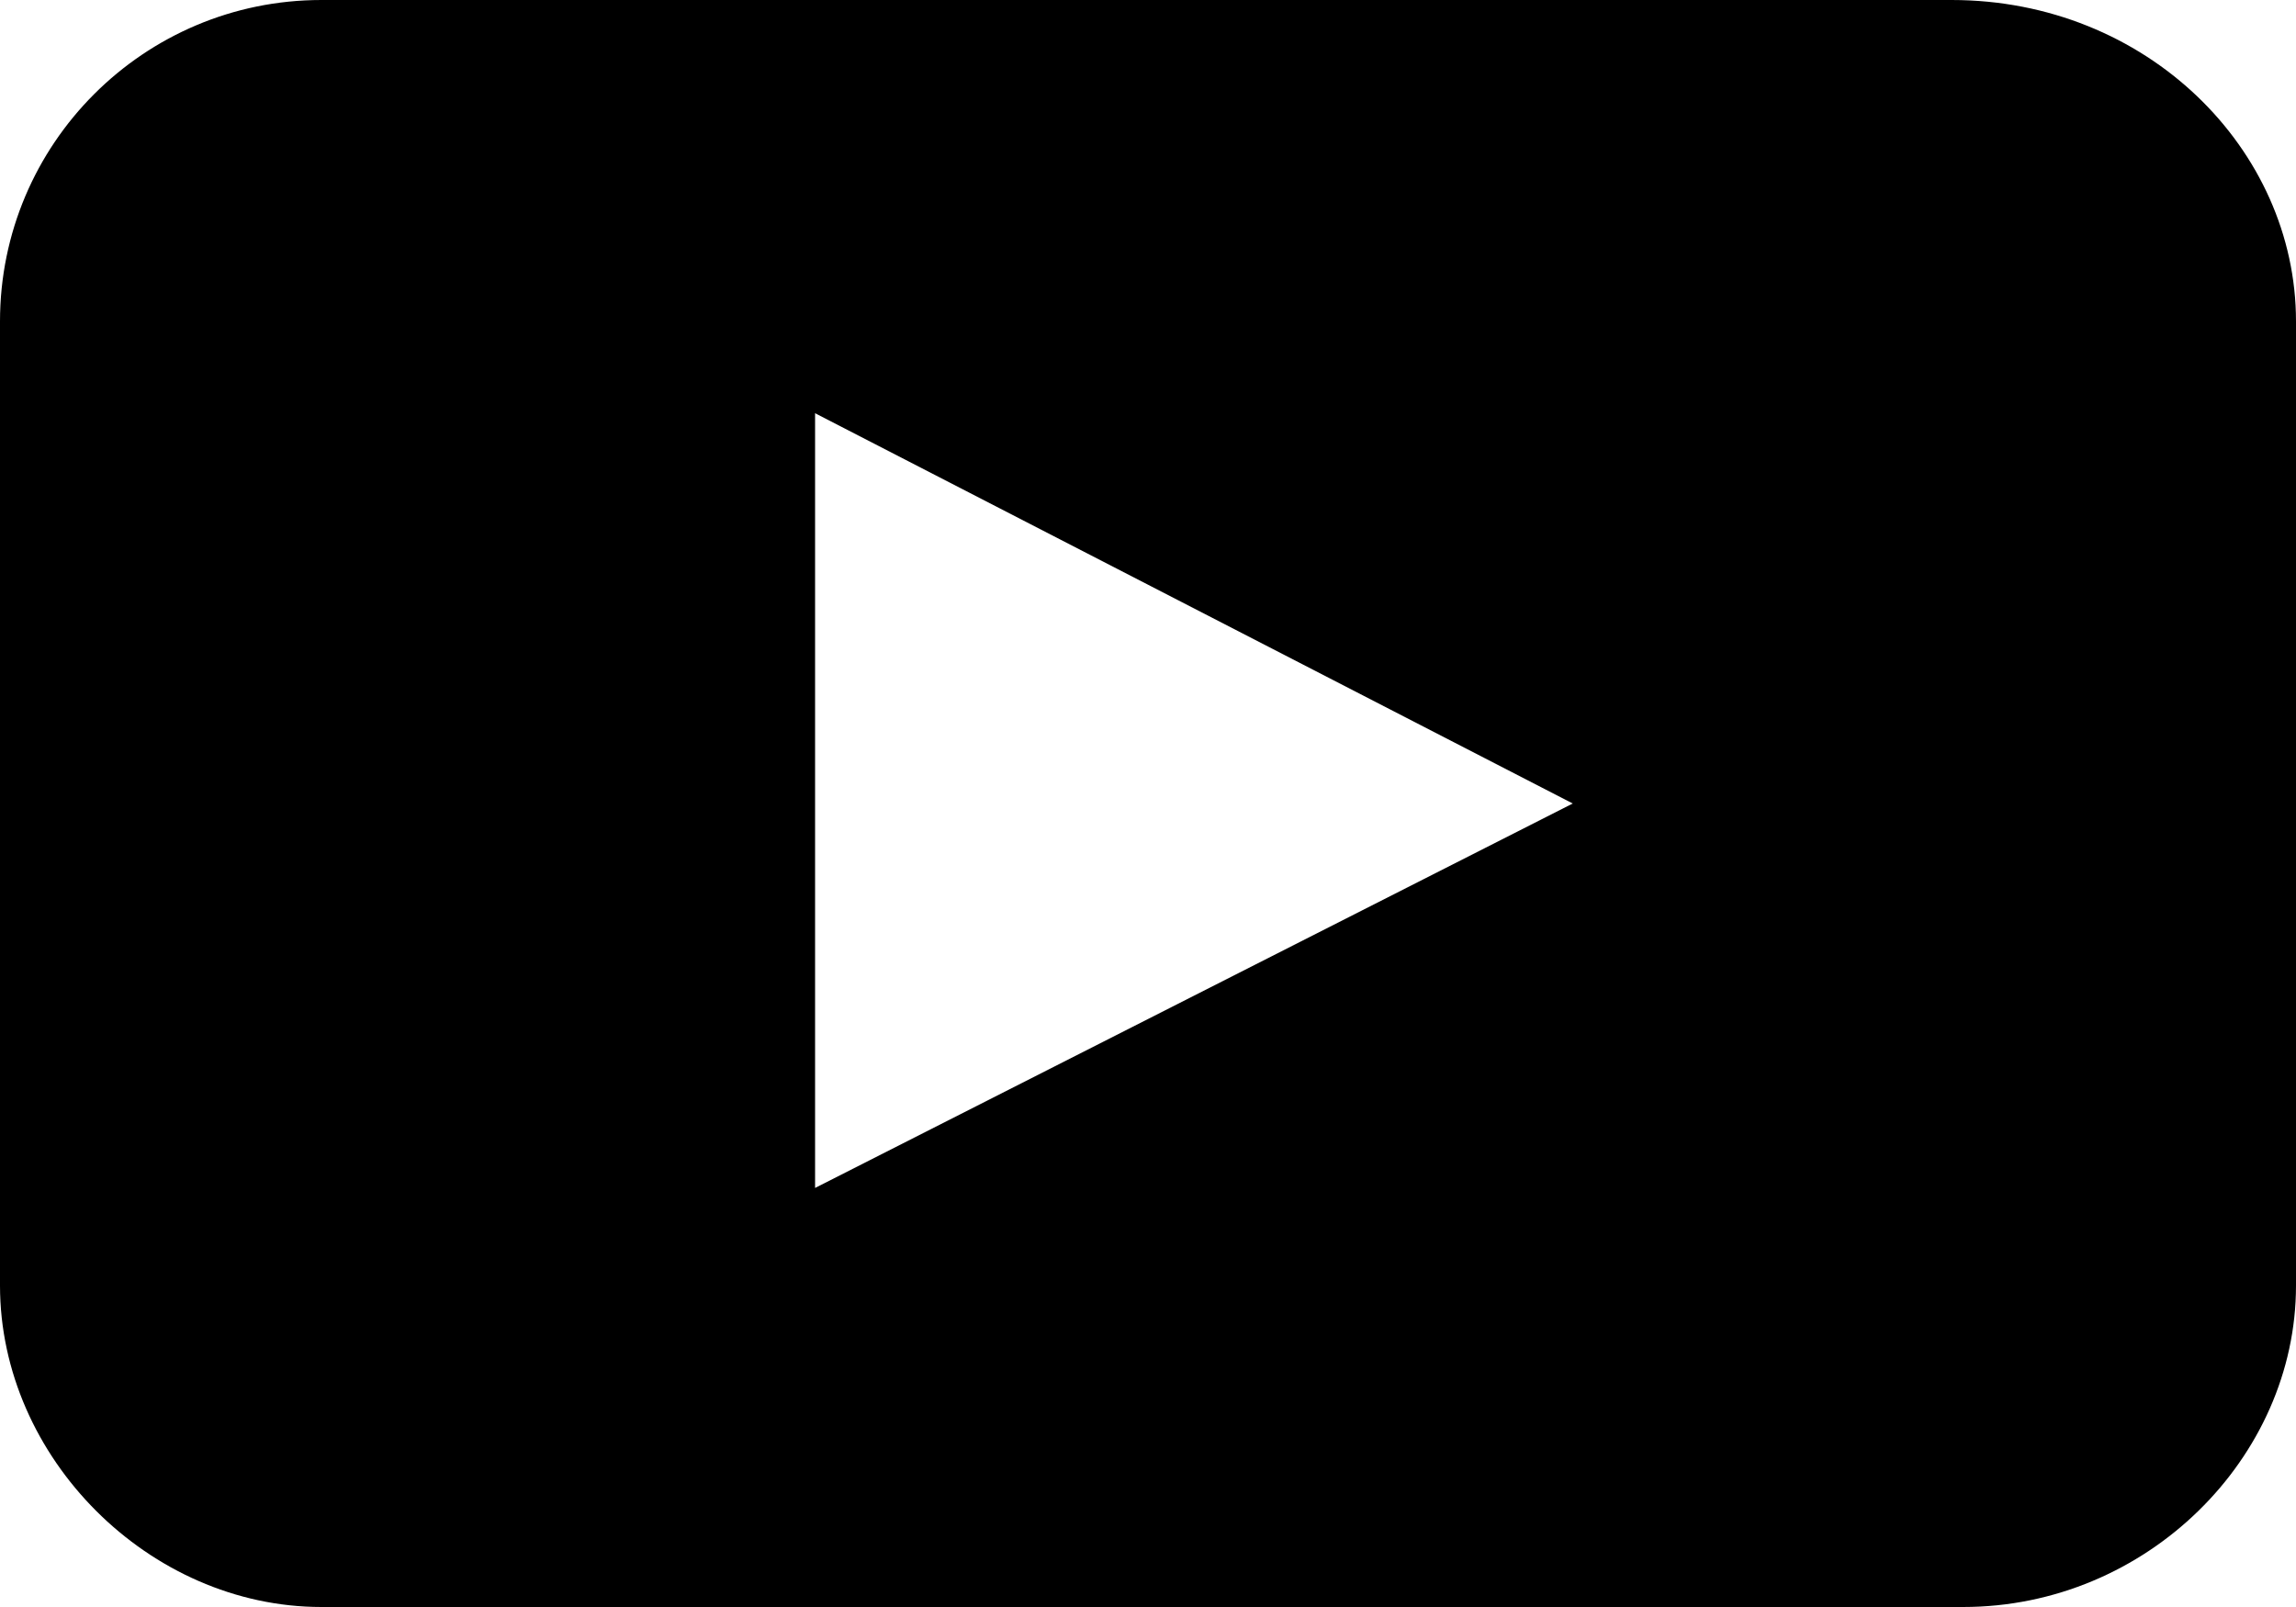
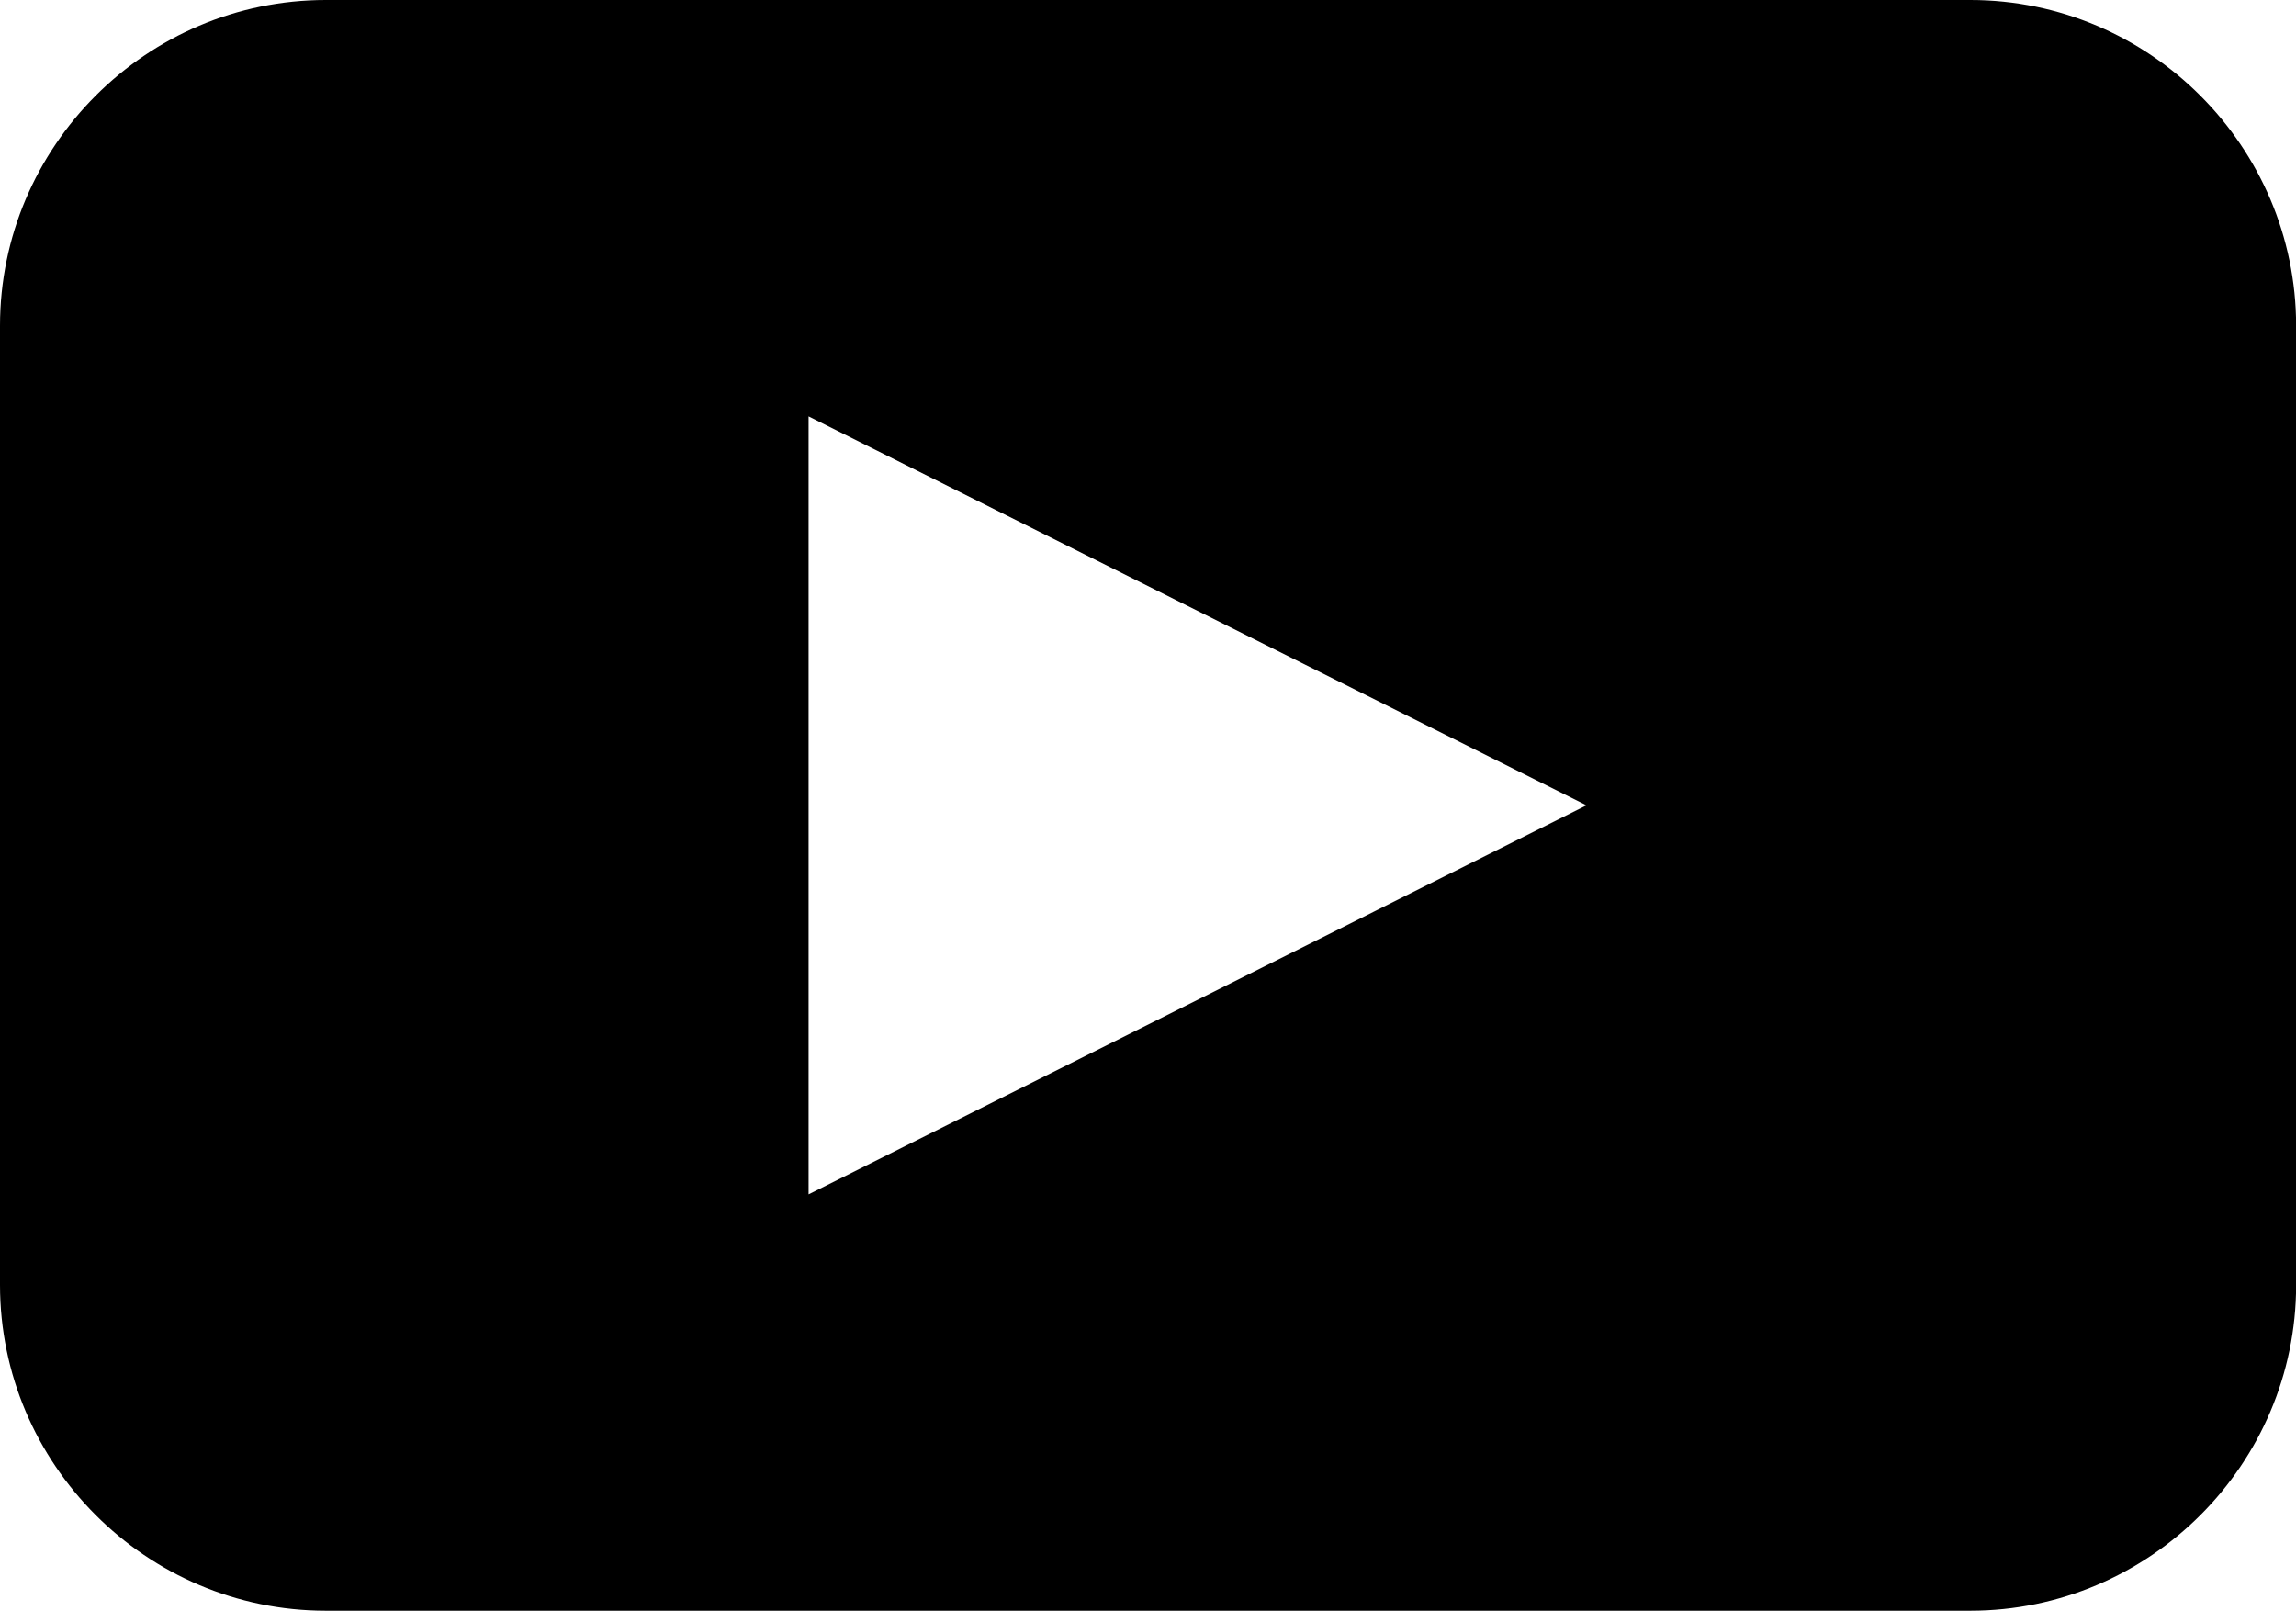
- <svg xmlns="http://www.w3.org/2000/svg" version="1.0" width="20" height="14">
-   <path d="M17.1 0H2.8A2.8 2.8 0 000 2.8v8.4C0 12.7 1.3 14 2.8 14h14.3c1.6 0 2.9-1.3 2.9-2.8V2.8C20 1.3 18.7 0 17 0zm-10 10.4V3.6L13.7 7 7 10.4z" />
+ <svg xmlns="http://www.w3.org/2000/svg" version="1.0" id="Layer_1" x="0px" y="0px" width="19.979px" height="14.015px" viewBox="0 0 19.979 14.015" enable-background="new 0 0 19.979 14.015" xml:space="preserve">
+   <path d="M17.145,0H2.835C1.275,0,0,1.275,0,2.835v8.345c0,1.56,1.275,2.835,2.835,2.835h14.31c1.56,0,2.835-1.275,2.835-2.835V2.835 C19.979,1.275,18.704,0,17.145,0z M7.036,10.392V3.623l6.769,3.384L7.036,10.392z" />
</svg>
